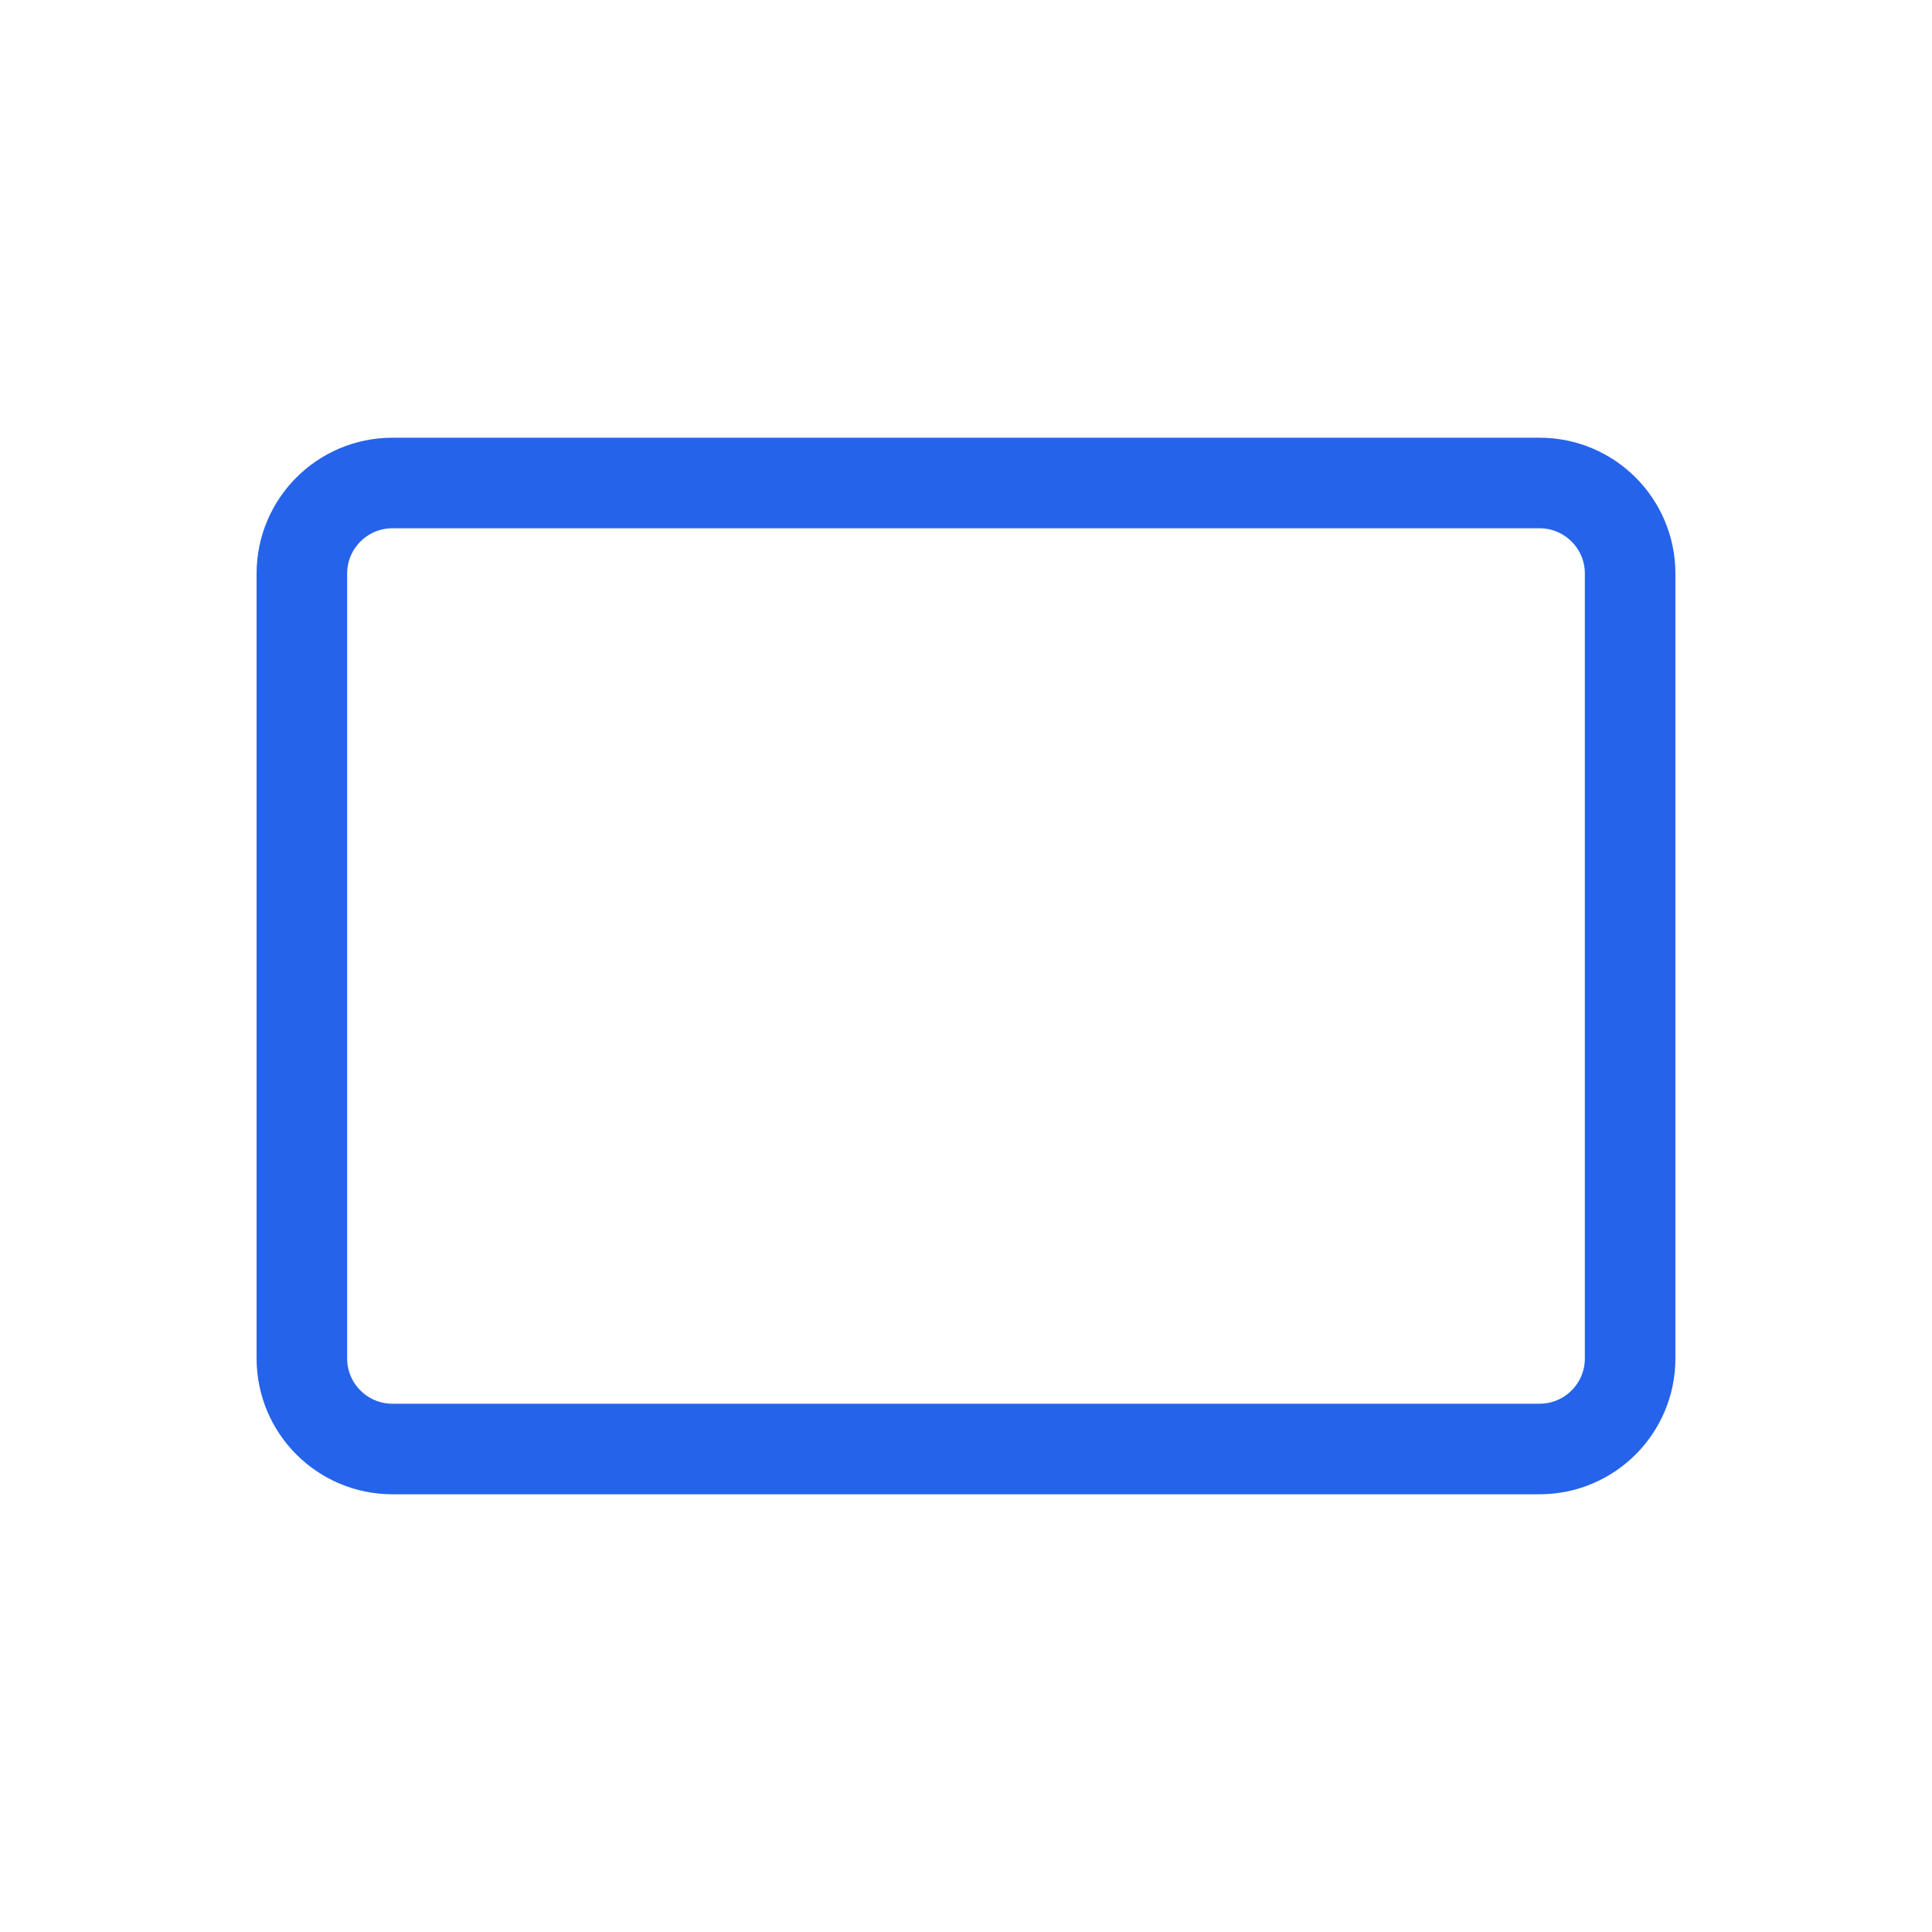
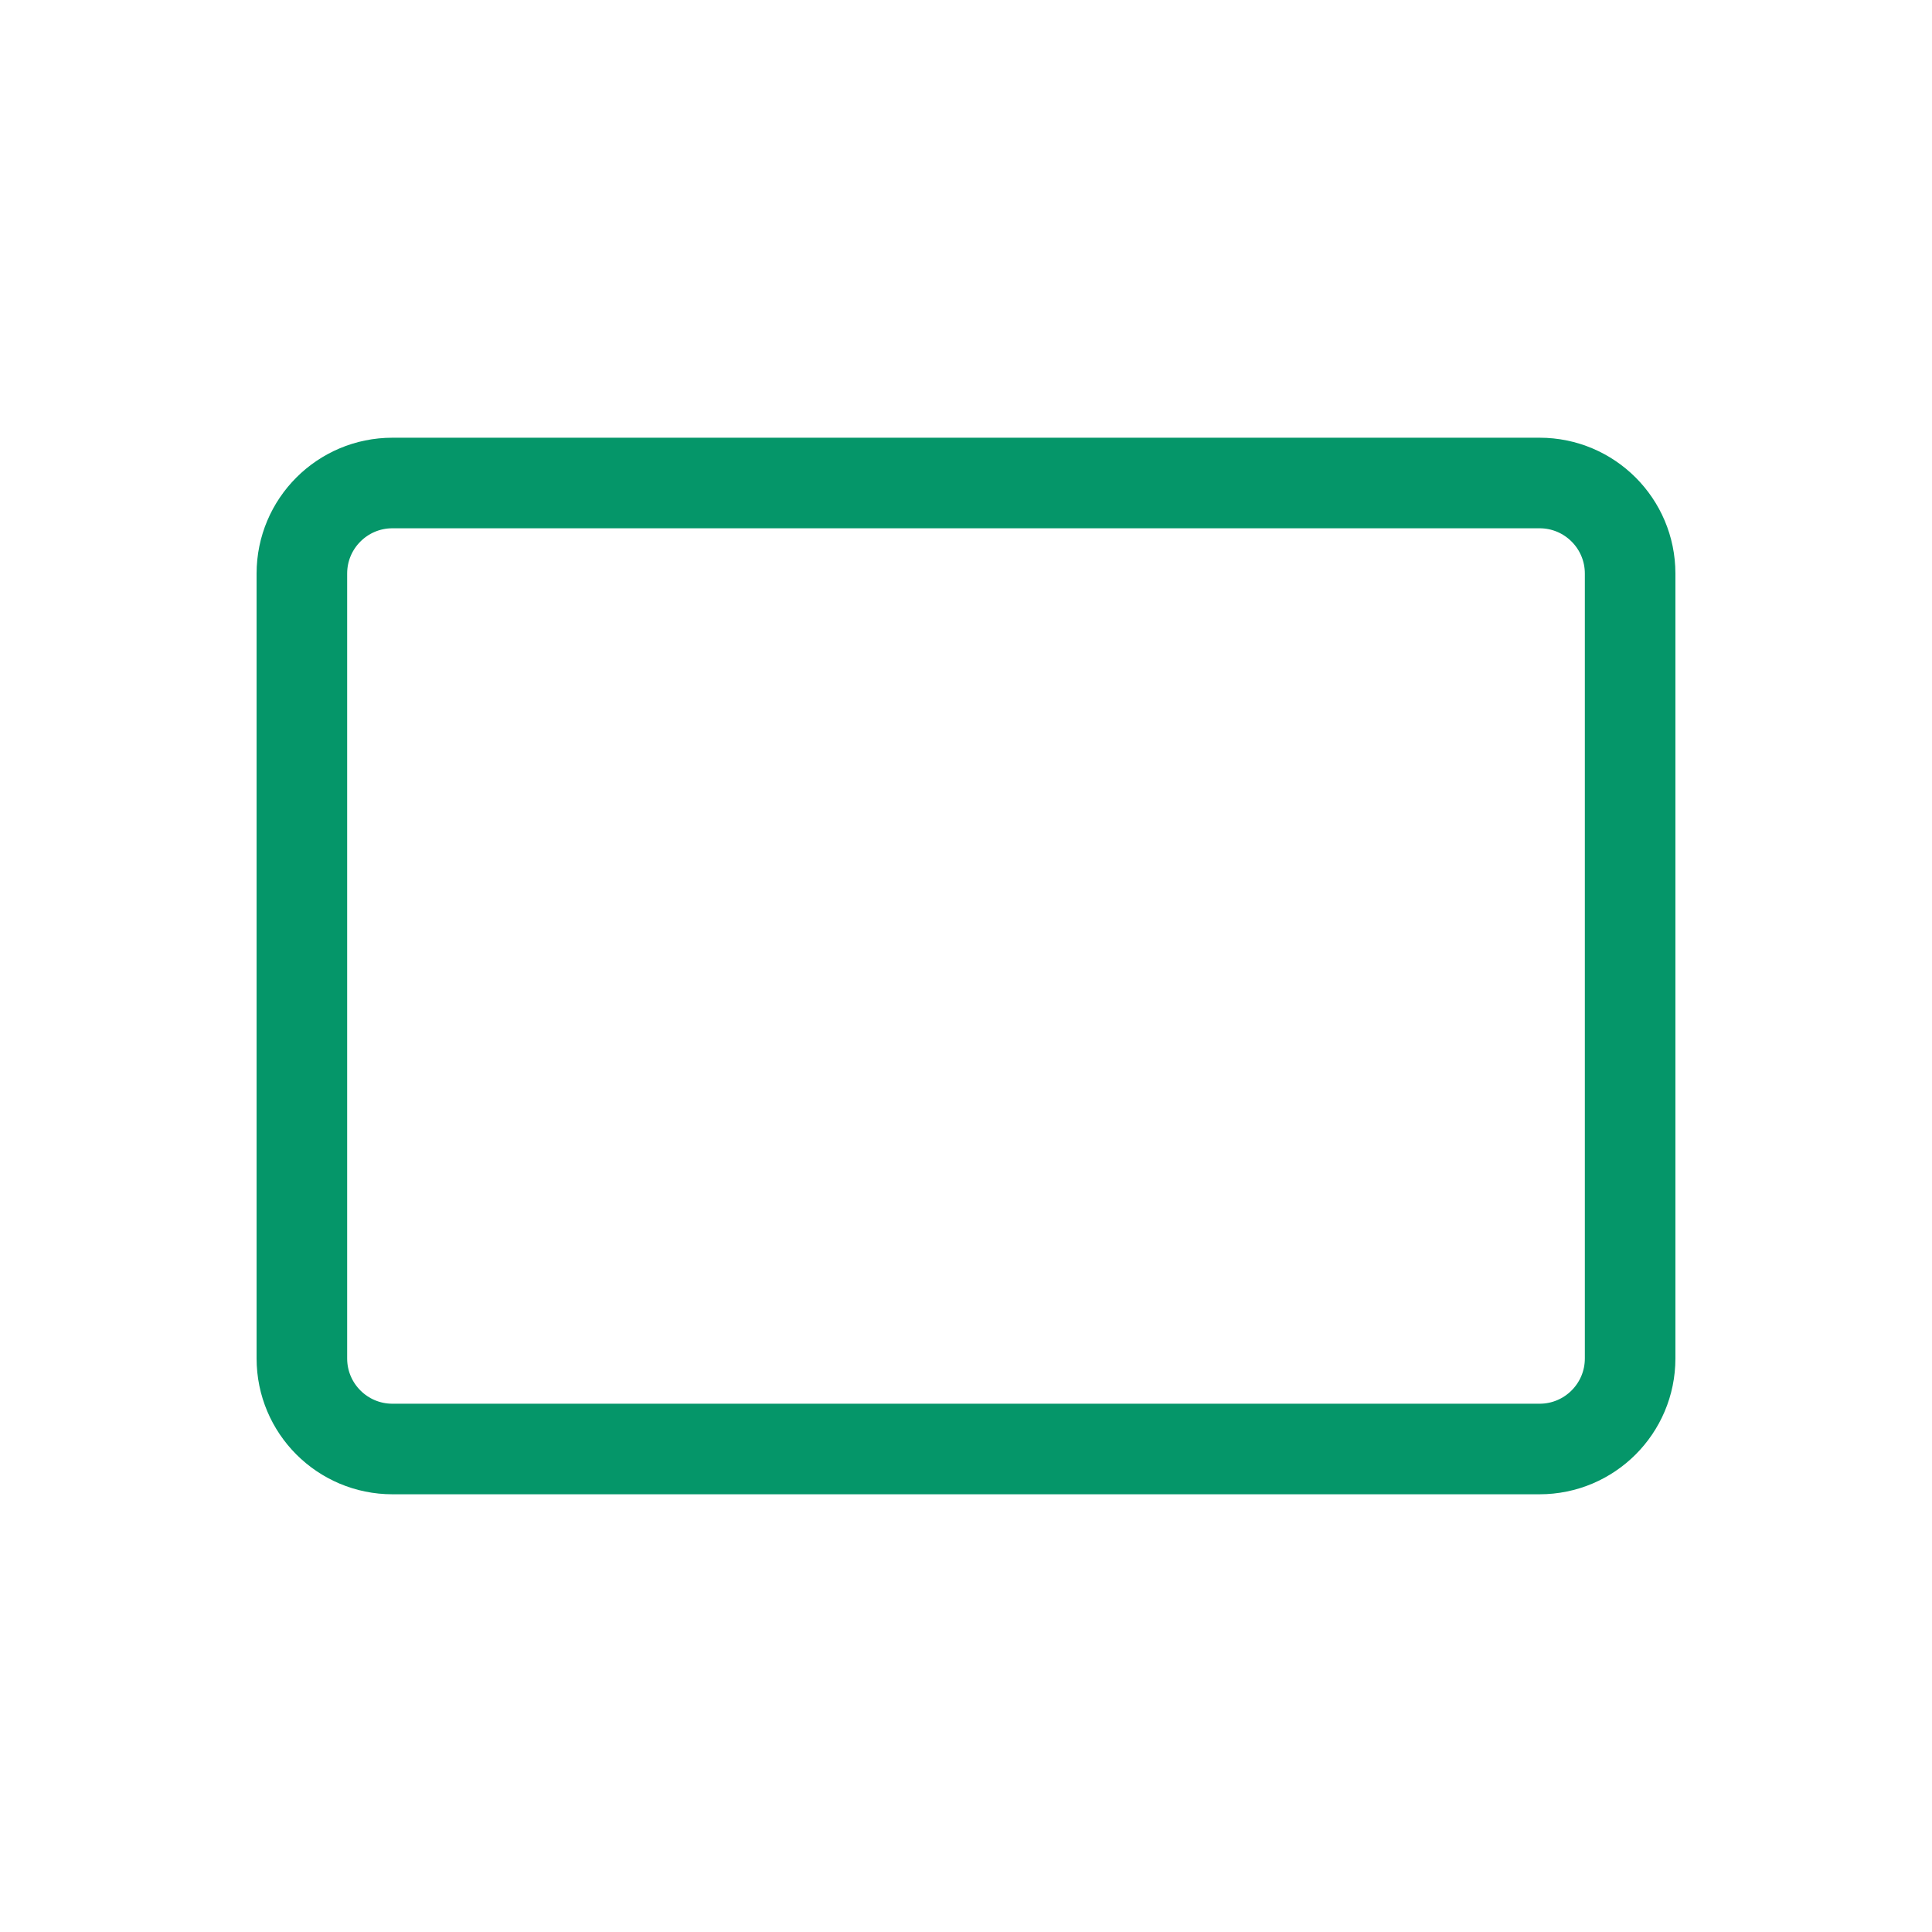
<svg xmlns="http://www.w3.org/2000/svg" width="64" height="64" viewBox="0 0 64 64" fill="none">
-   <rect x="10" y="16" width="44" height="32" rx="3" stroke="#2563EB" stroke-width="3" stroke-linecap="round" stroke-linejoin="round" />
+   <rect x="10" y="16" width="44" height="32" rx="3" stroke="#059669" stroke-width="3" stroke-linecap="round" stroke-linejoin="round" />
</svg>
